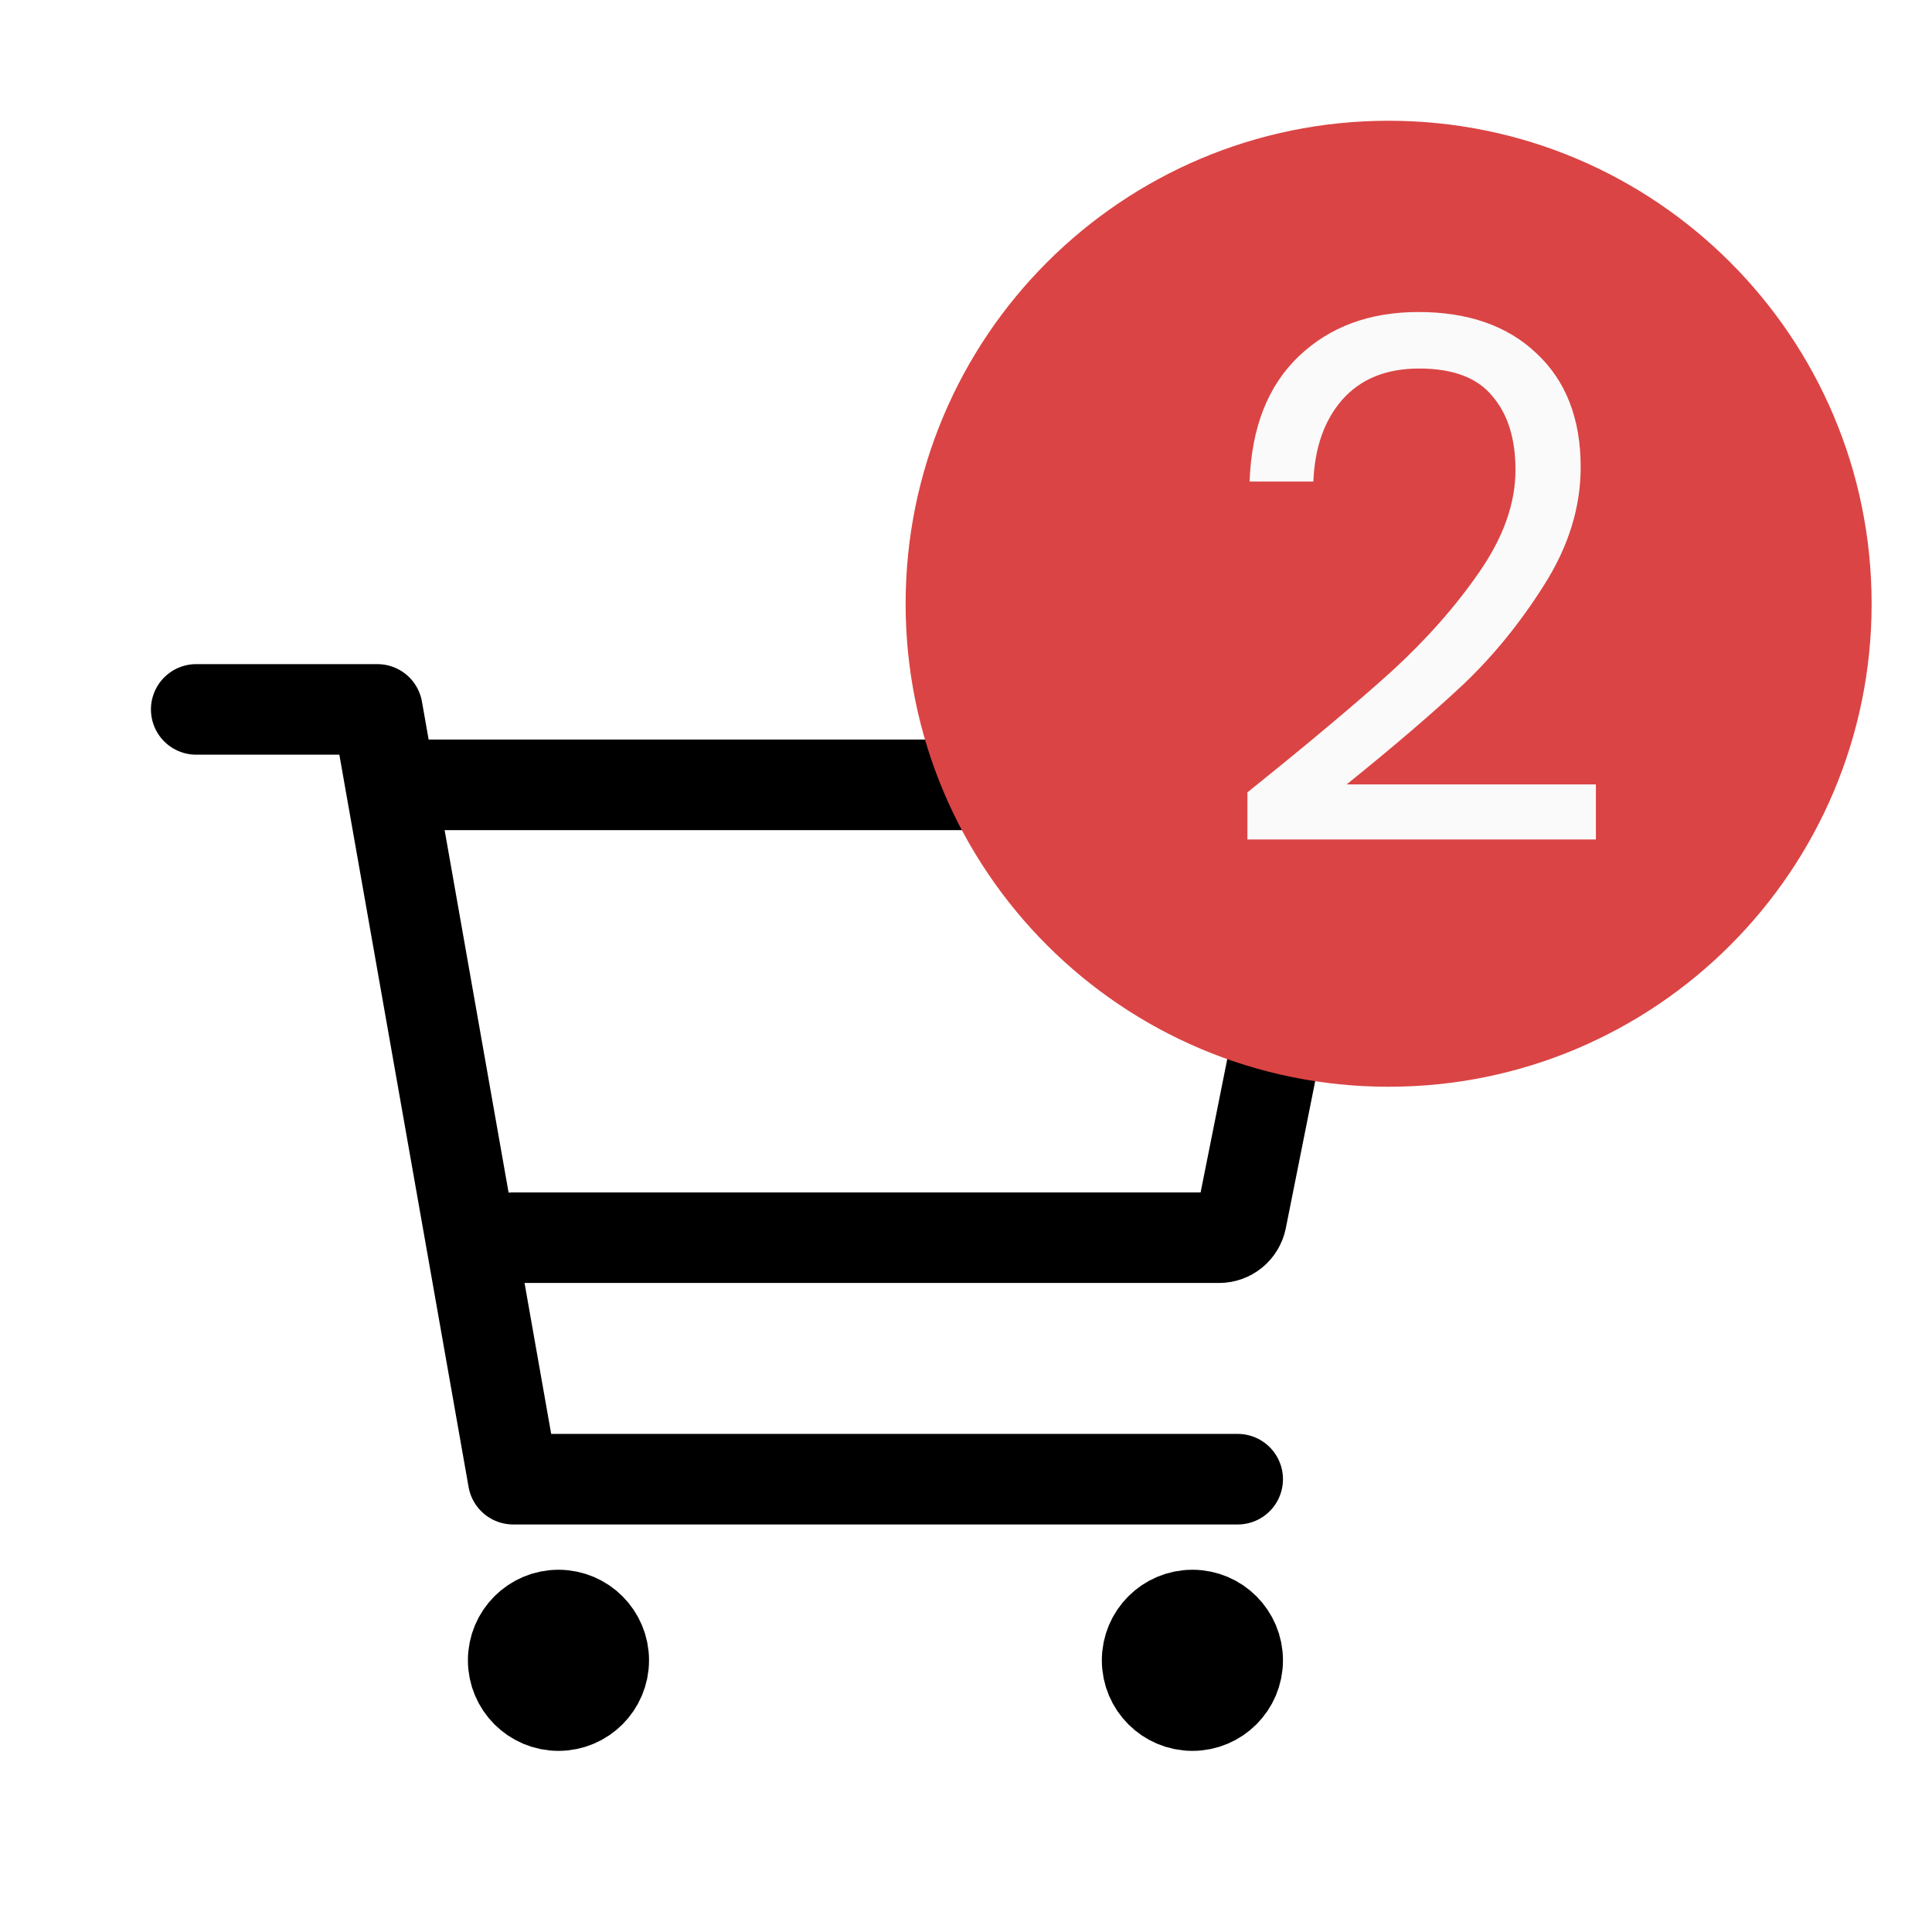
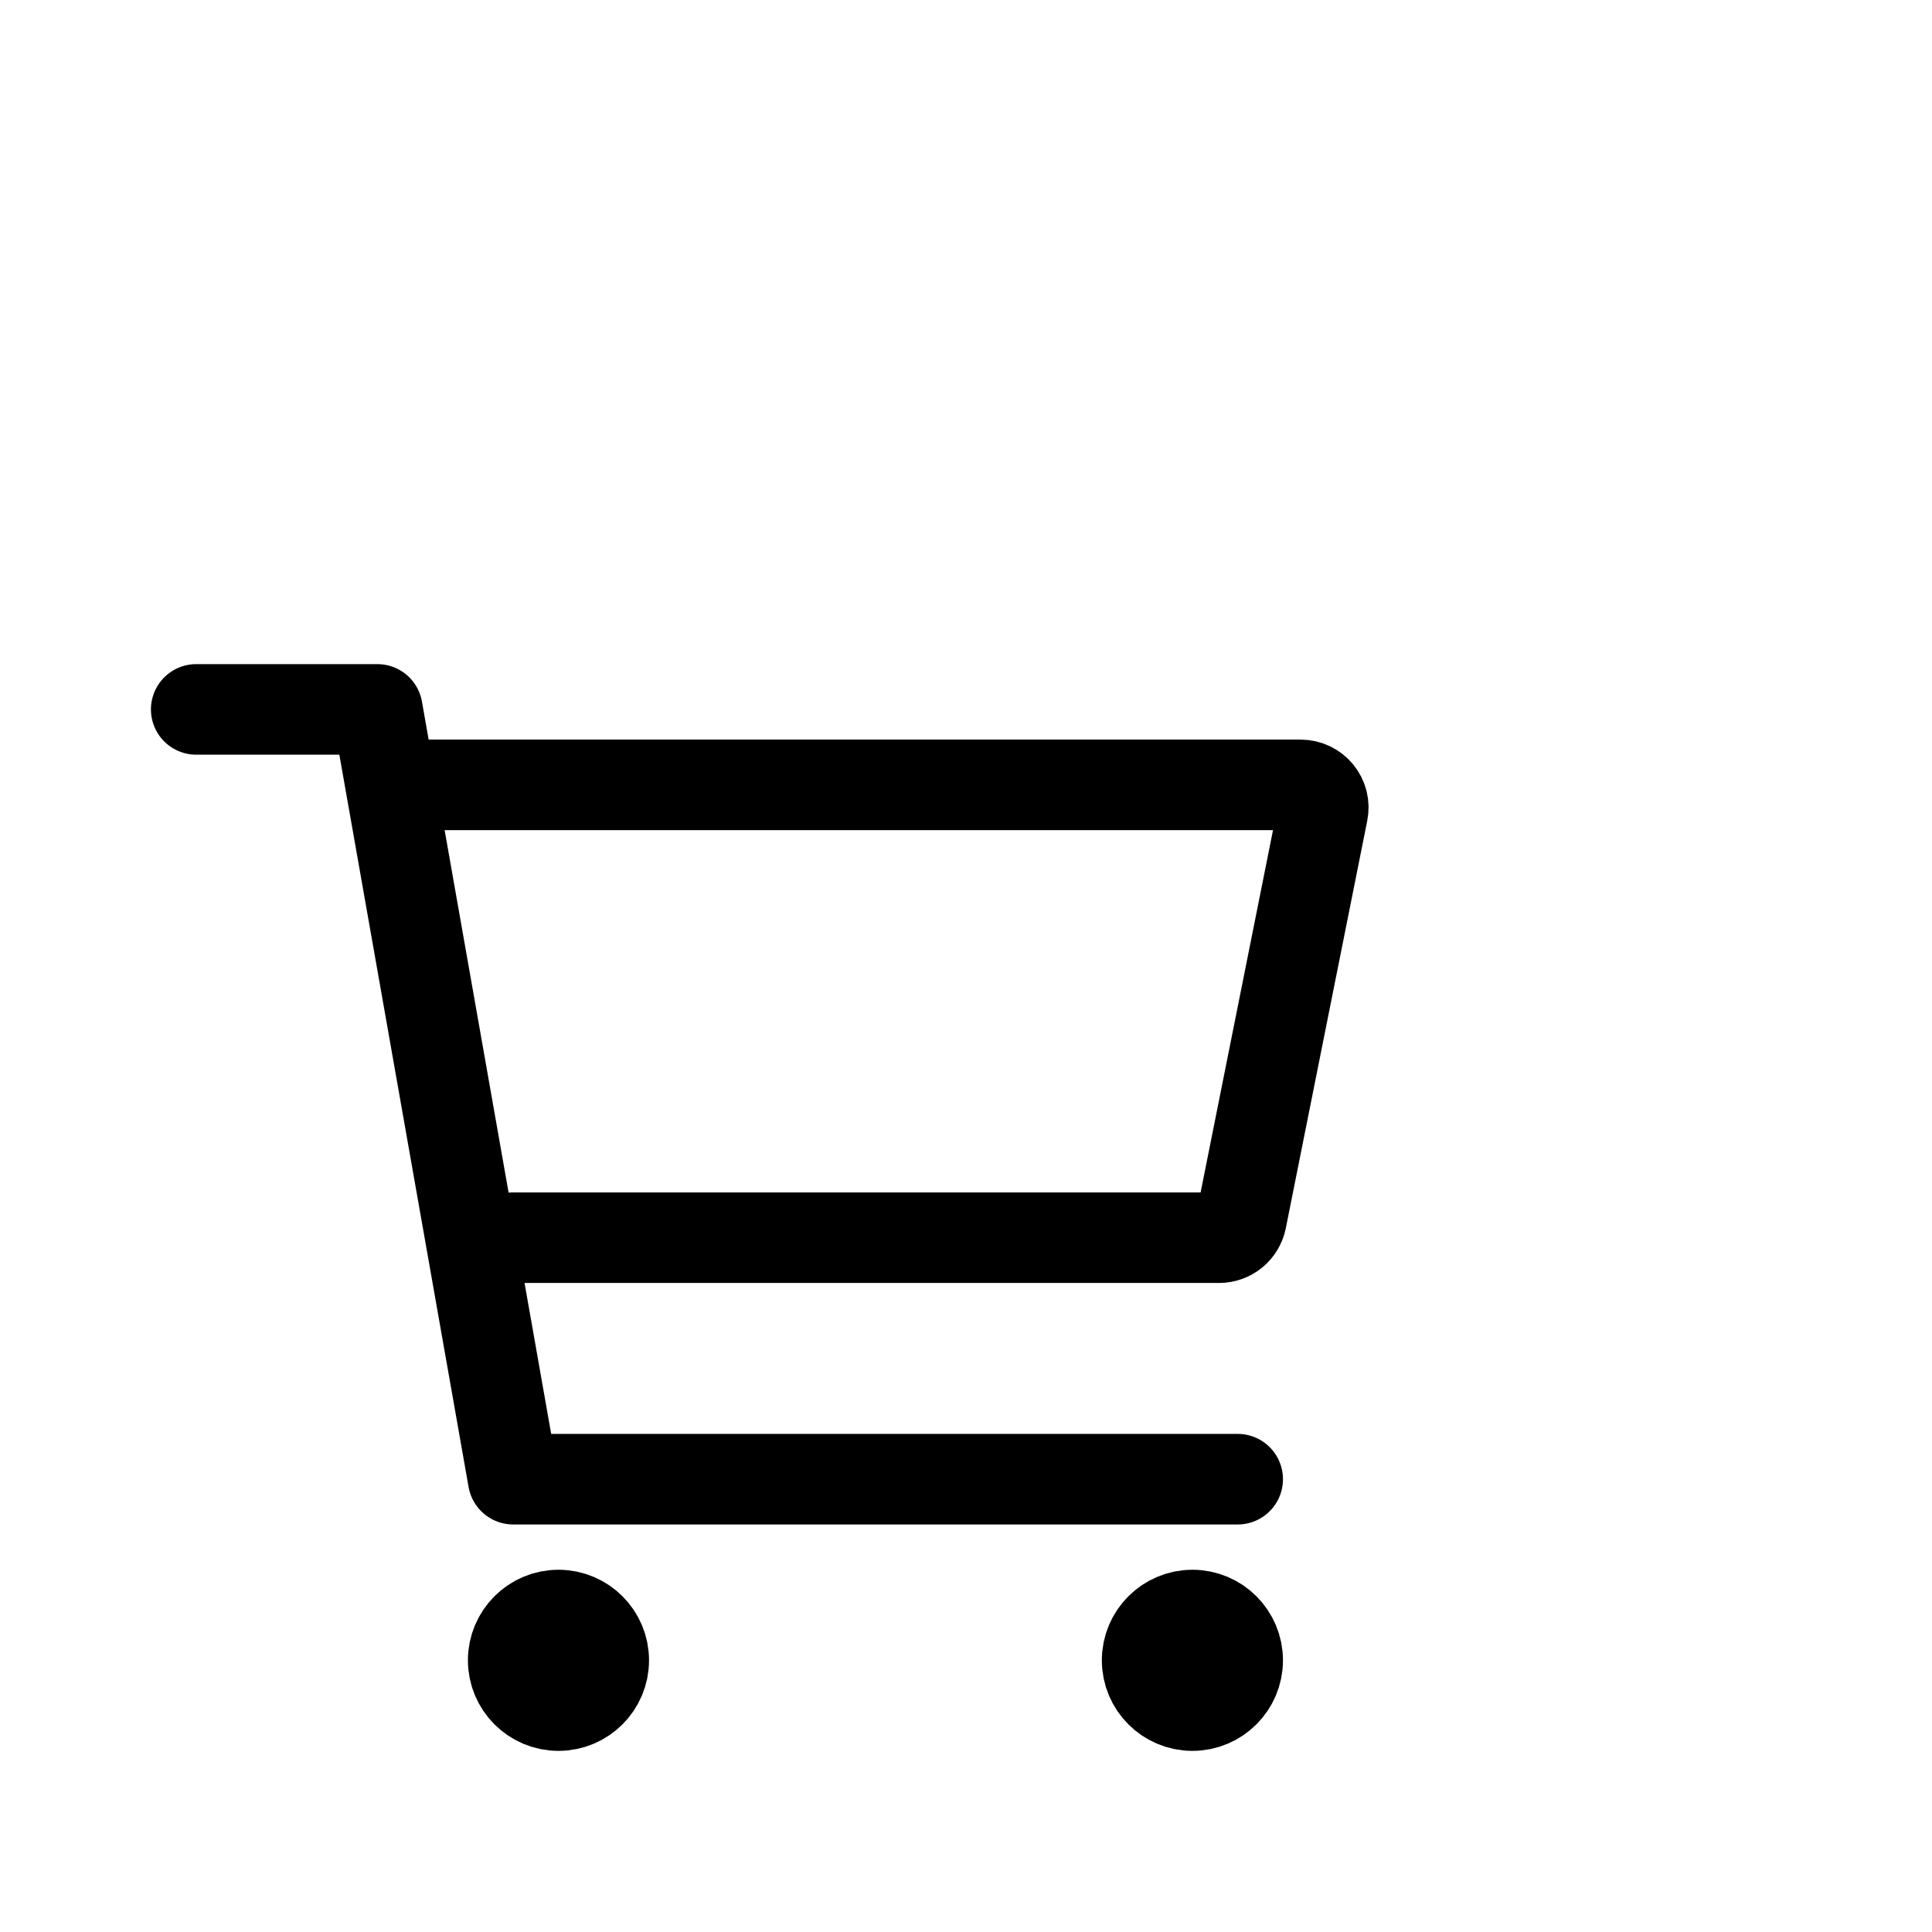
<svg xmlns="http://www.w3.org/2000/svg" width="32" height="32" viewBox="0 0 32 32" fill="none">
  <path d="M9.25 28.25C9.664 28.25 10 27.914 10 27.5C10 27.086 9.664 26.75 9.25 26.75C8.836 26.75 8.5 27.086 8.5 27.5C8.5 27.914 8.836 28.25 9.25 28.25Z" stroke="black" stroke-width="1.5" stroke-linecap="round" stroke-linejoin="round" />
  <path d="M19.75 28.25C20.164 28.25 20.5 27.914 20.5 27.5C20.5 27.086 20.164 26.75 19.75 26.75C19.336 26.75 19 27.086 19 27.5C19 27.914 19.336 28.25 19.75 28.25Z" stroke="black" stroke-width="1.5" stroke-linecap="round" stroke-linejoin="round" />
  <path d="M3.25 11.75H6.25L8.5 24.5H20.5" stroke="black" stroke-width="1.5" stroke-linecap="round" stroke-linejoin="round" />
  <path d="M8.5 20.5H20.192C20.279 20.5 20.363 20.47 20.43 20.415C20.497 20.36 20.543 20.284 20.561 20.199L21.91 13.449C21.921 13.394 21.92 13.338 21.907 13.284C21.893 13.23 21.868 13.18 21.833 13.137C21.797 13.094 21.753 13.06 21.703 13.036C21.653 13.012 21.598 13 21.543 13H7" stroke="black" stroke-width="1.5" stroke-linecap="round" stroke-linejoin="round" />
-   <circle cx="23" cy="10" r="8" fill="#DB4444" />
-   <path d="M20.661 13.124C21.677 12.308 22.473 11.64 23.049 11.12C23.625 10.592 24.109 10.044 24.501 9.476C24.901 8.9 25.101 8.336 25.101 7.784C25.101 7.264 24.973 6.856 24.717 6.56C24.469 6.256 24.065 6.104 23.505 6.104C22.961 6.104 22.537 6.276 22.233 6.62C21.937 6.956 21.777 7.408 21.753 7.976H20.697C20.729 7.08 21.001 6.388 21.513 5.9C22.025 5.412 22.685 5.168 23.493 5.168C24.317 5.168 24.969 5.396 25.449 5.852C25.937 6.308 26.181 6.936 26.181 7.736C26.181 8.4 25.981 9.048 25.581 9.68C25.189 10.304 24.741 10.856 24.237 11.336C23.733 11.808 23.089 12.36 22.305 12.992H26.433V13.904H20.661V13.124Z" fill="#FAFAFA" />
</svg>
